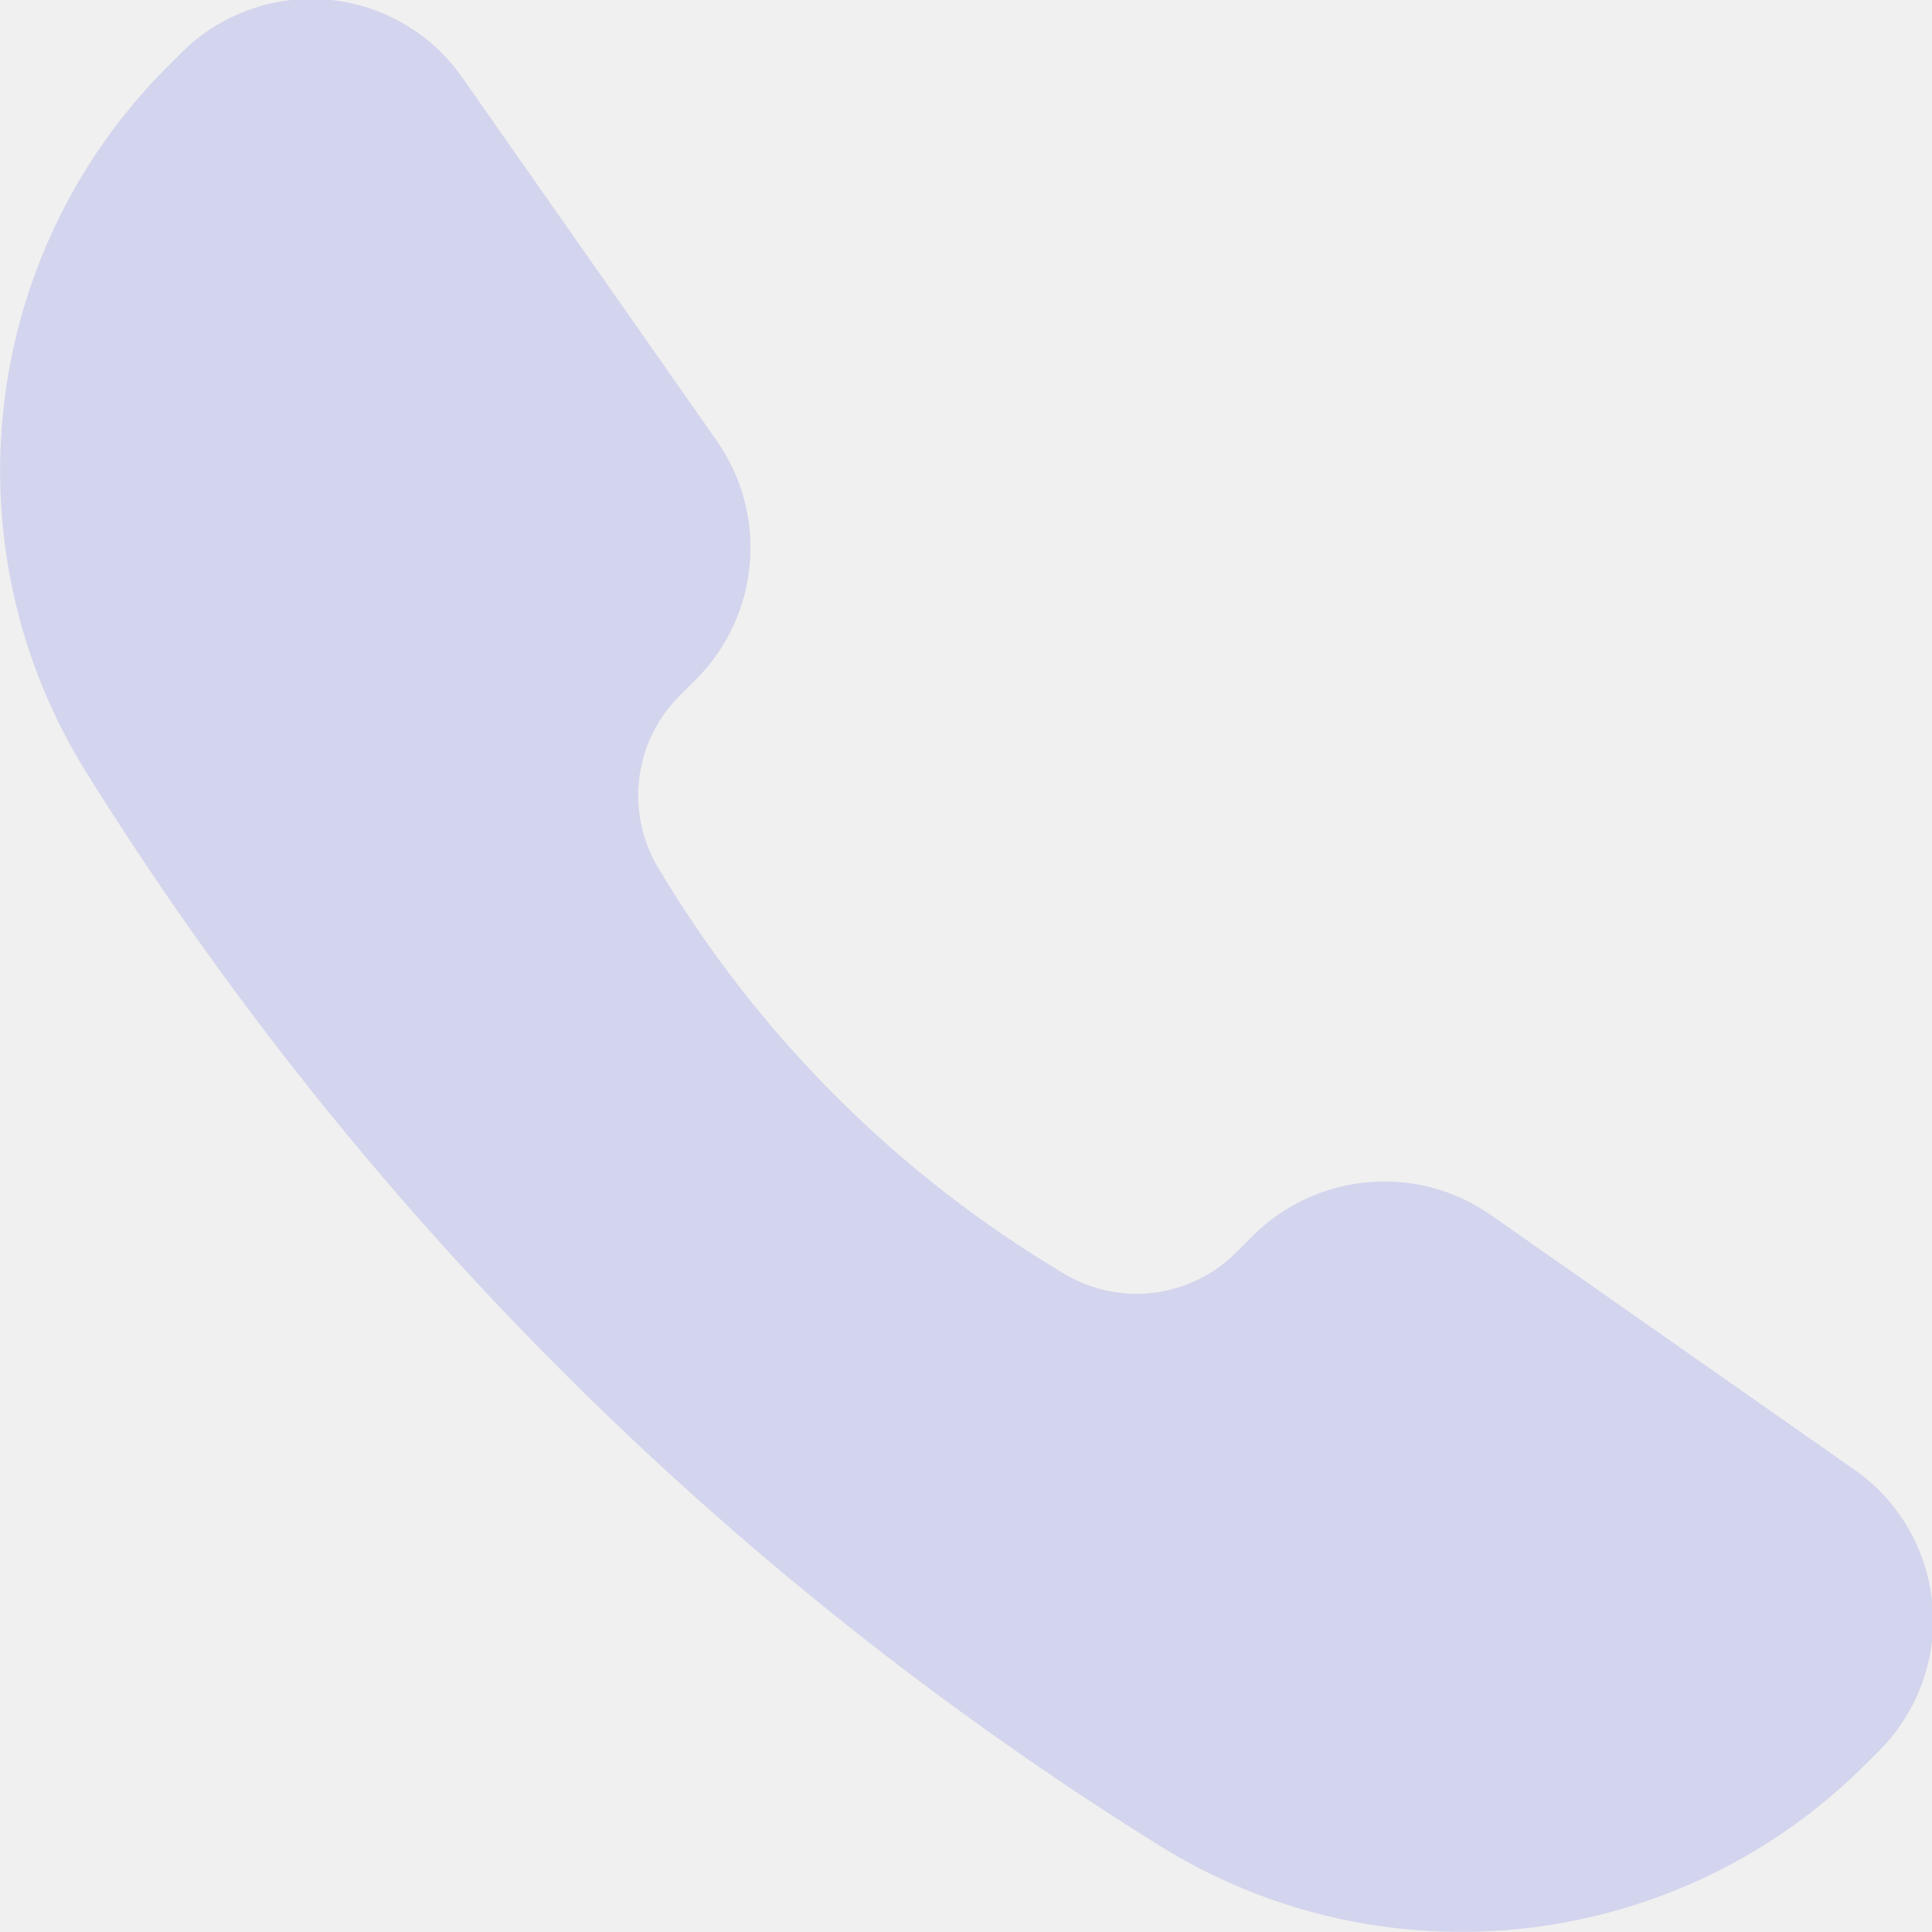
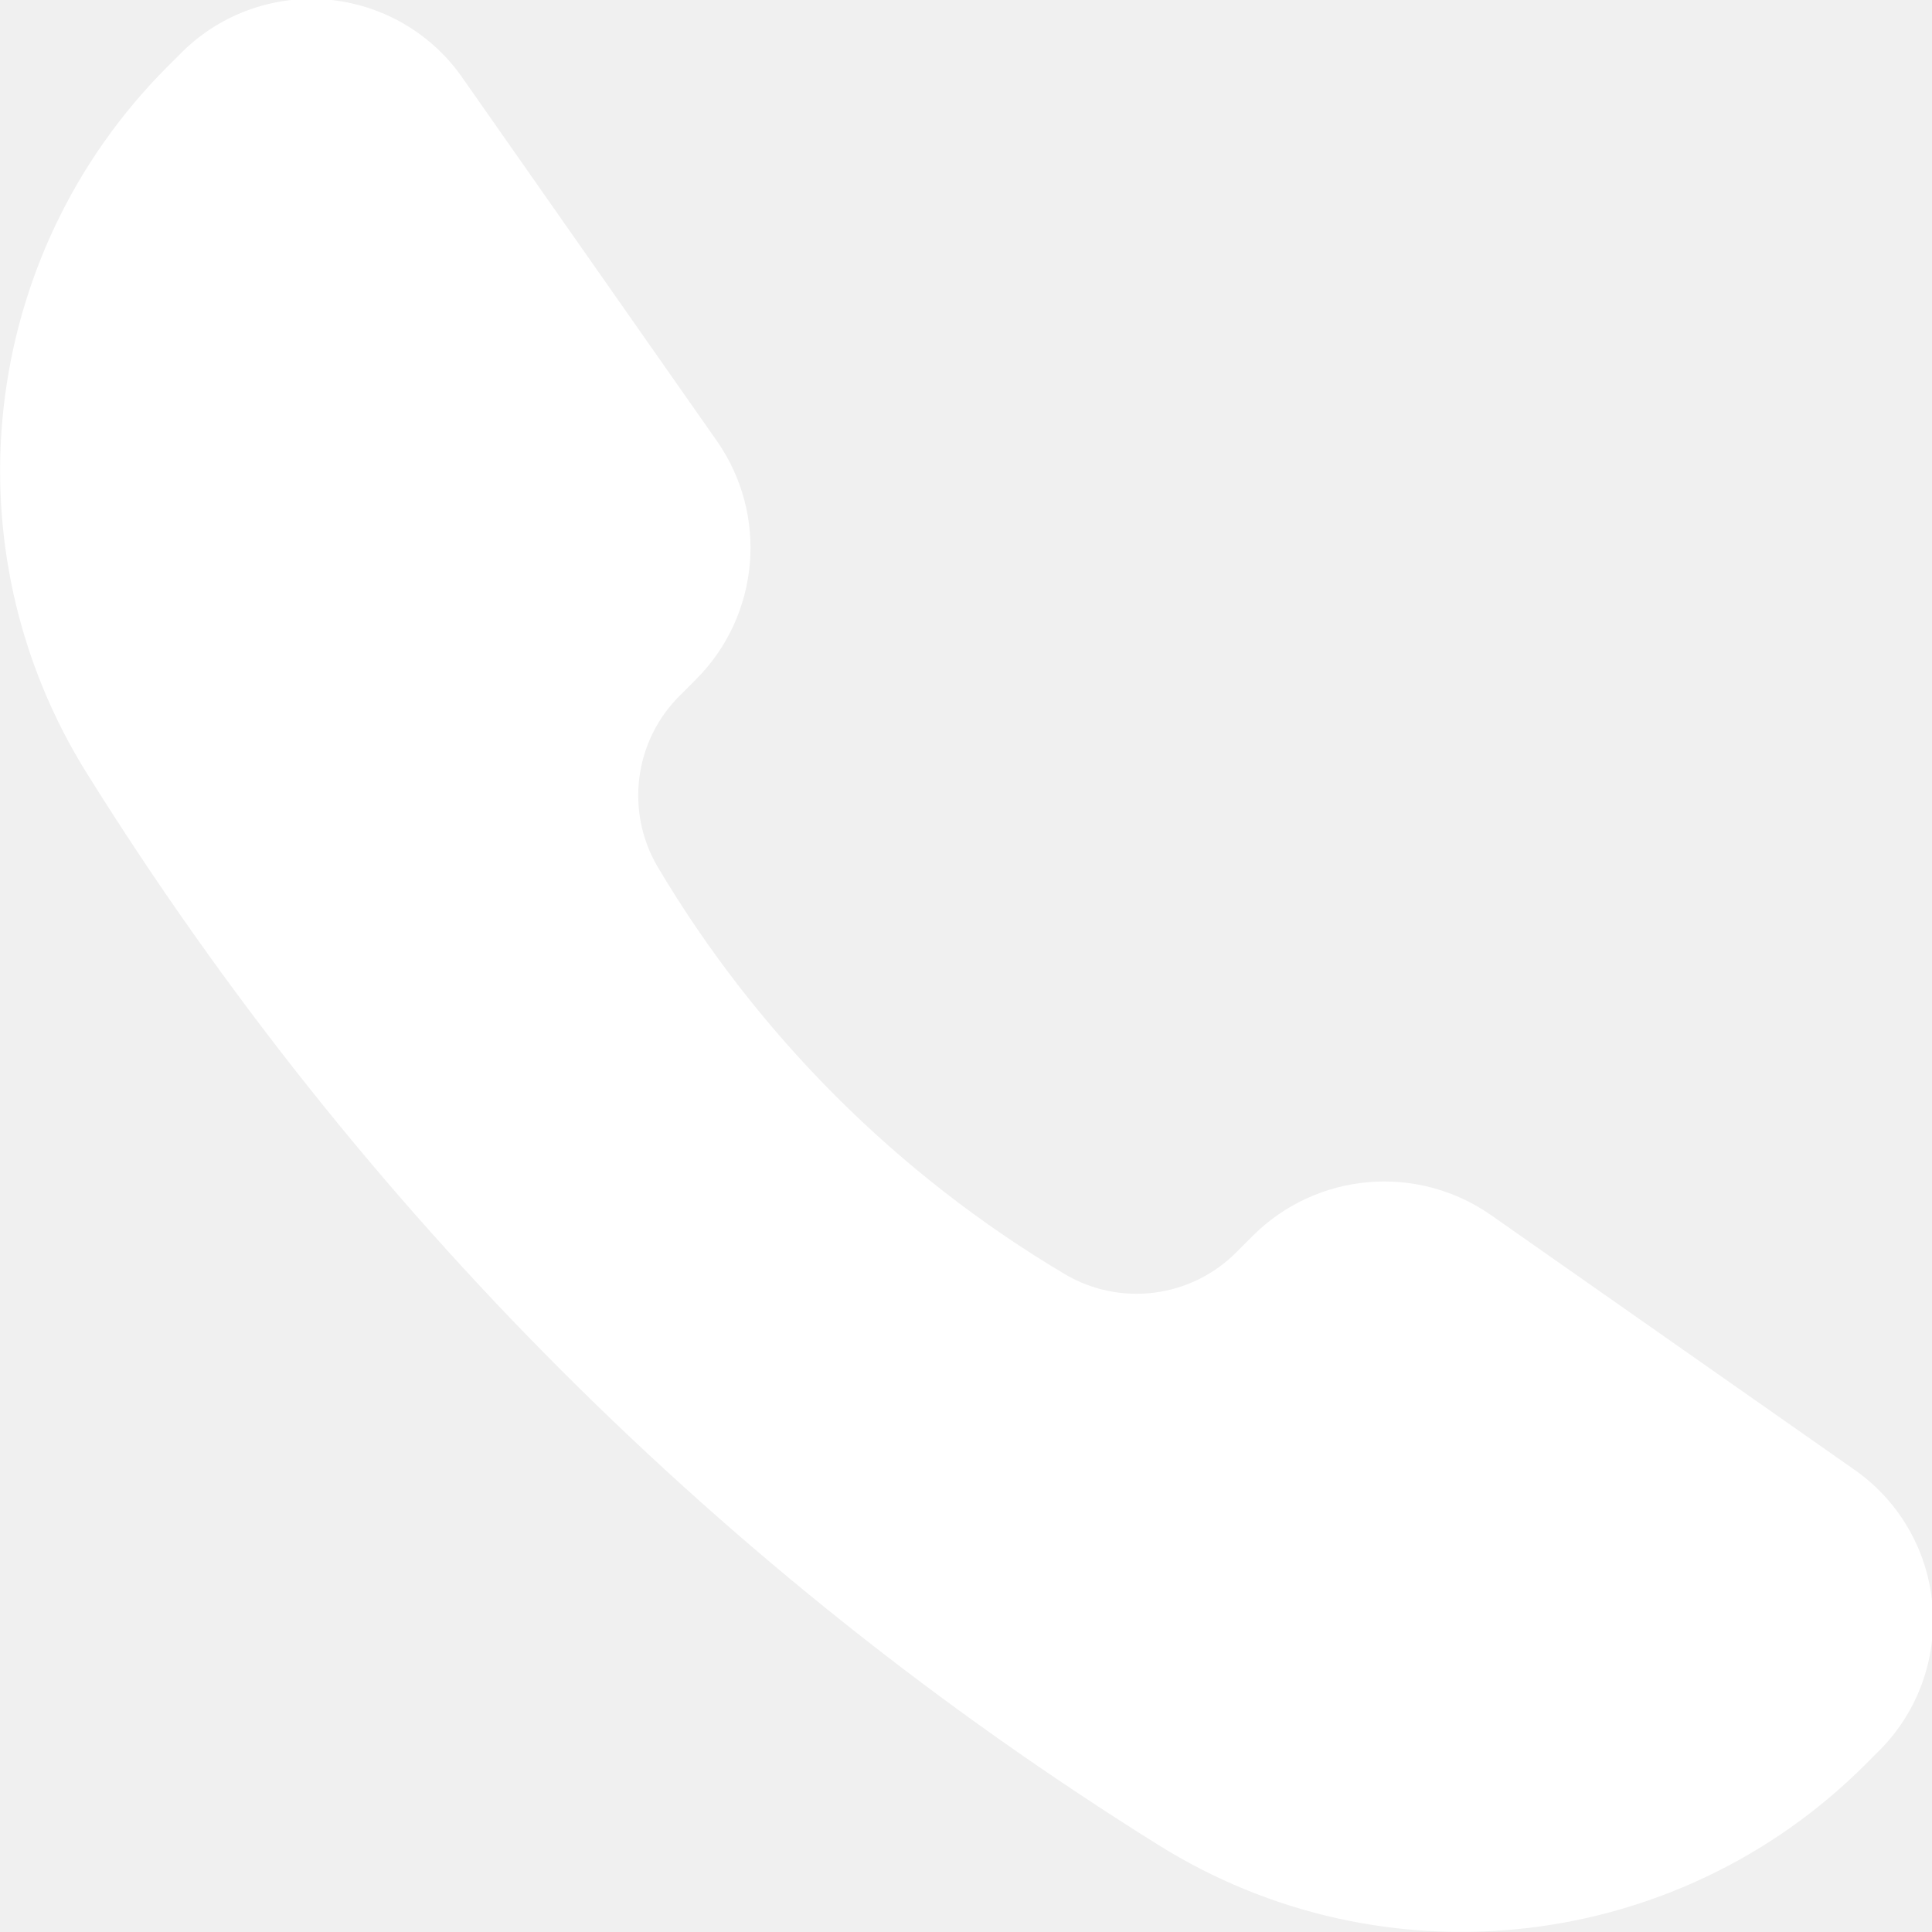
<svg xmlns="http://www.w3.org/2000/svg" width="42" height="42" viewBox="0 0 42 42">
  <defs>
-     <style>
-       .a {
-         fill: #d3d4ed;
-       }
-     </style>
  </defs>
-   <path class="a" d="M3.63,1.46l.27-.27a4,4,0,0,1,6.18.54l5.5,7.85a4.05,4.05,0,0,1-.45,5.19l-.34.34a3.06,3.06,0,0,0-.49,3.74,25.34,25.34,0,0,0,8.85,8.85,3.06,3.06,0,0,0,3.74-.49l.34-.34a4.05,4.05,0,0,1,5.19-.45l7.85,5.5a4,4,0,0,1,.54,6.18l-.27.27A12.42,12.42,0,0,1,25.17,40.1,73,73,0,0,1,1.9,16.83,12.42,12.42,0,0,1,3.63,1.46Z" />
+   <path fill="#ffffff" class="a" d="M3.63,1.46l.27-.27a4,4,0,0,1,6.18.54l5.5,7.85a4.05,4.05,0,0,1-.45,5.19l-.34.34a3.06,3.06,0,0,0-.49,3.74,25.34,25.34,0,0,0,8.85,8.85,3.06,3.06,0,0,0,3.74-.49l.34-.34a4.05,4.05,0,0,1,5.19-.45l7.85,5.5a4,4,0,0,1,.54,6.18l-.27.27A12.42,12.42,0,0,1,25.17,40.1,73,73,0,0,1,1.9,16.83,12.42,12.42,0,0,1,3.63,1.46Z" />
</svg>
